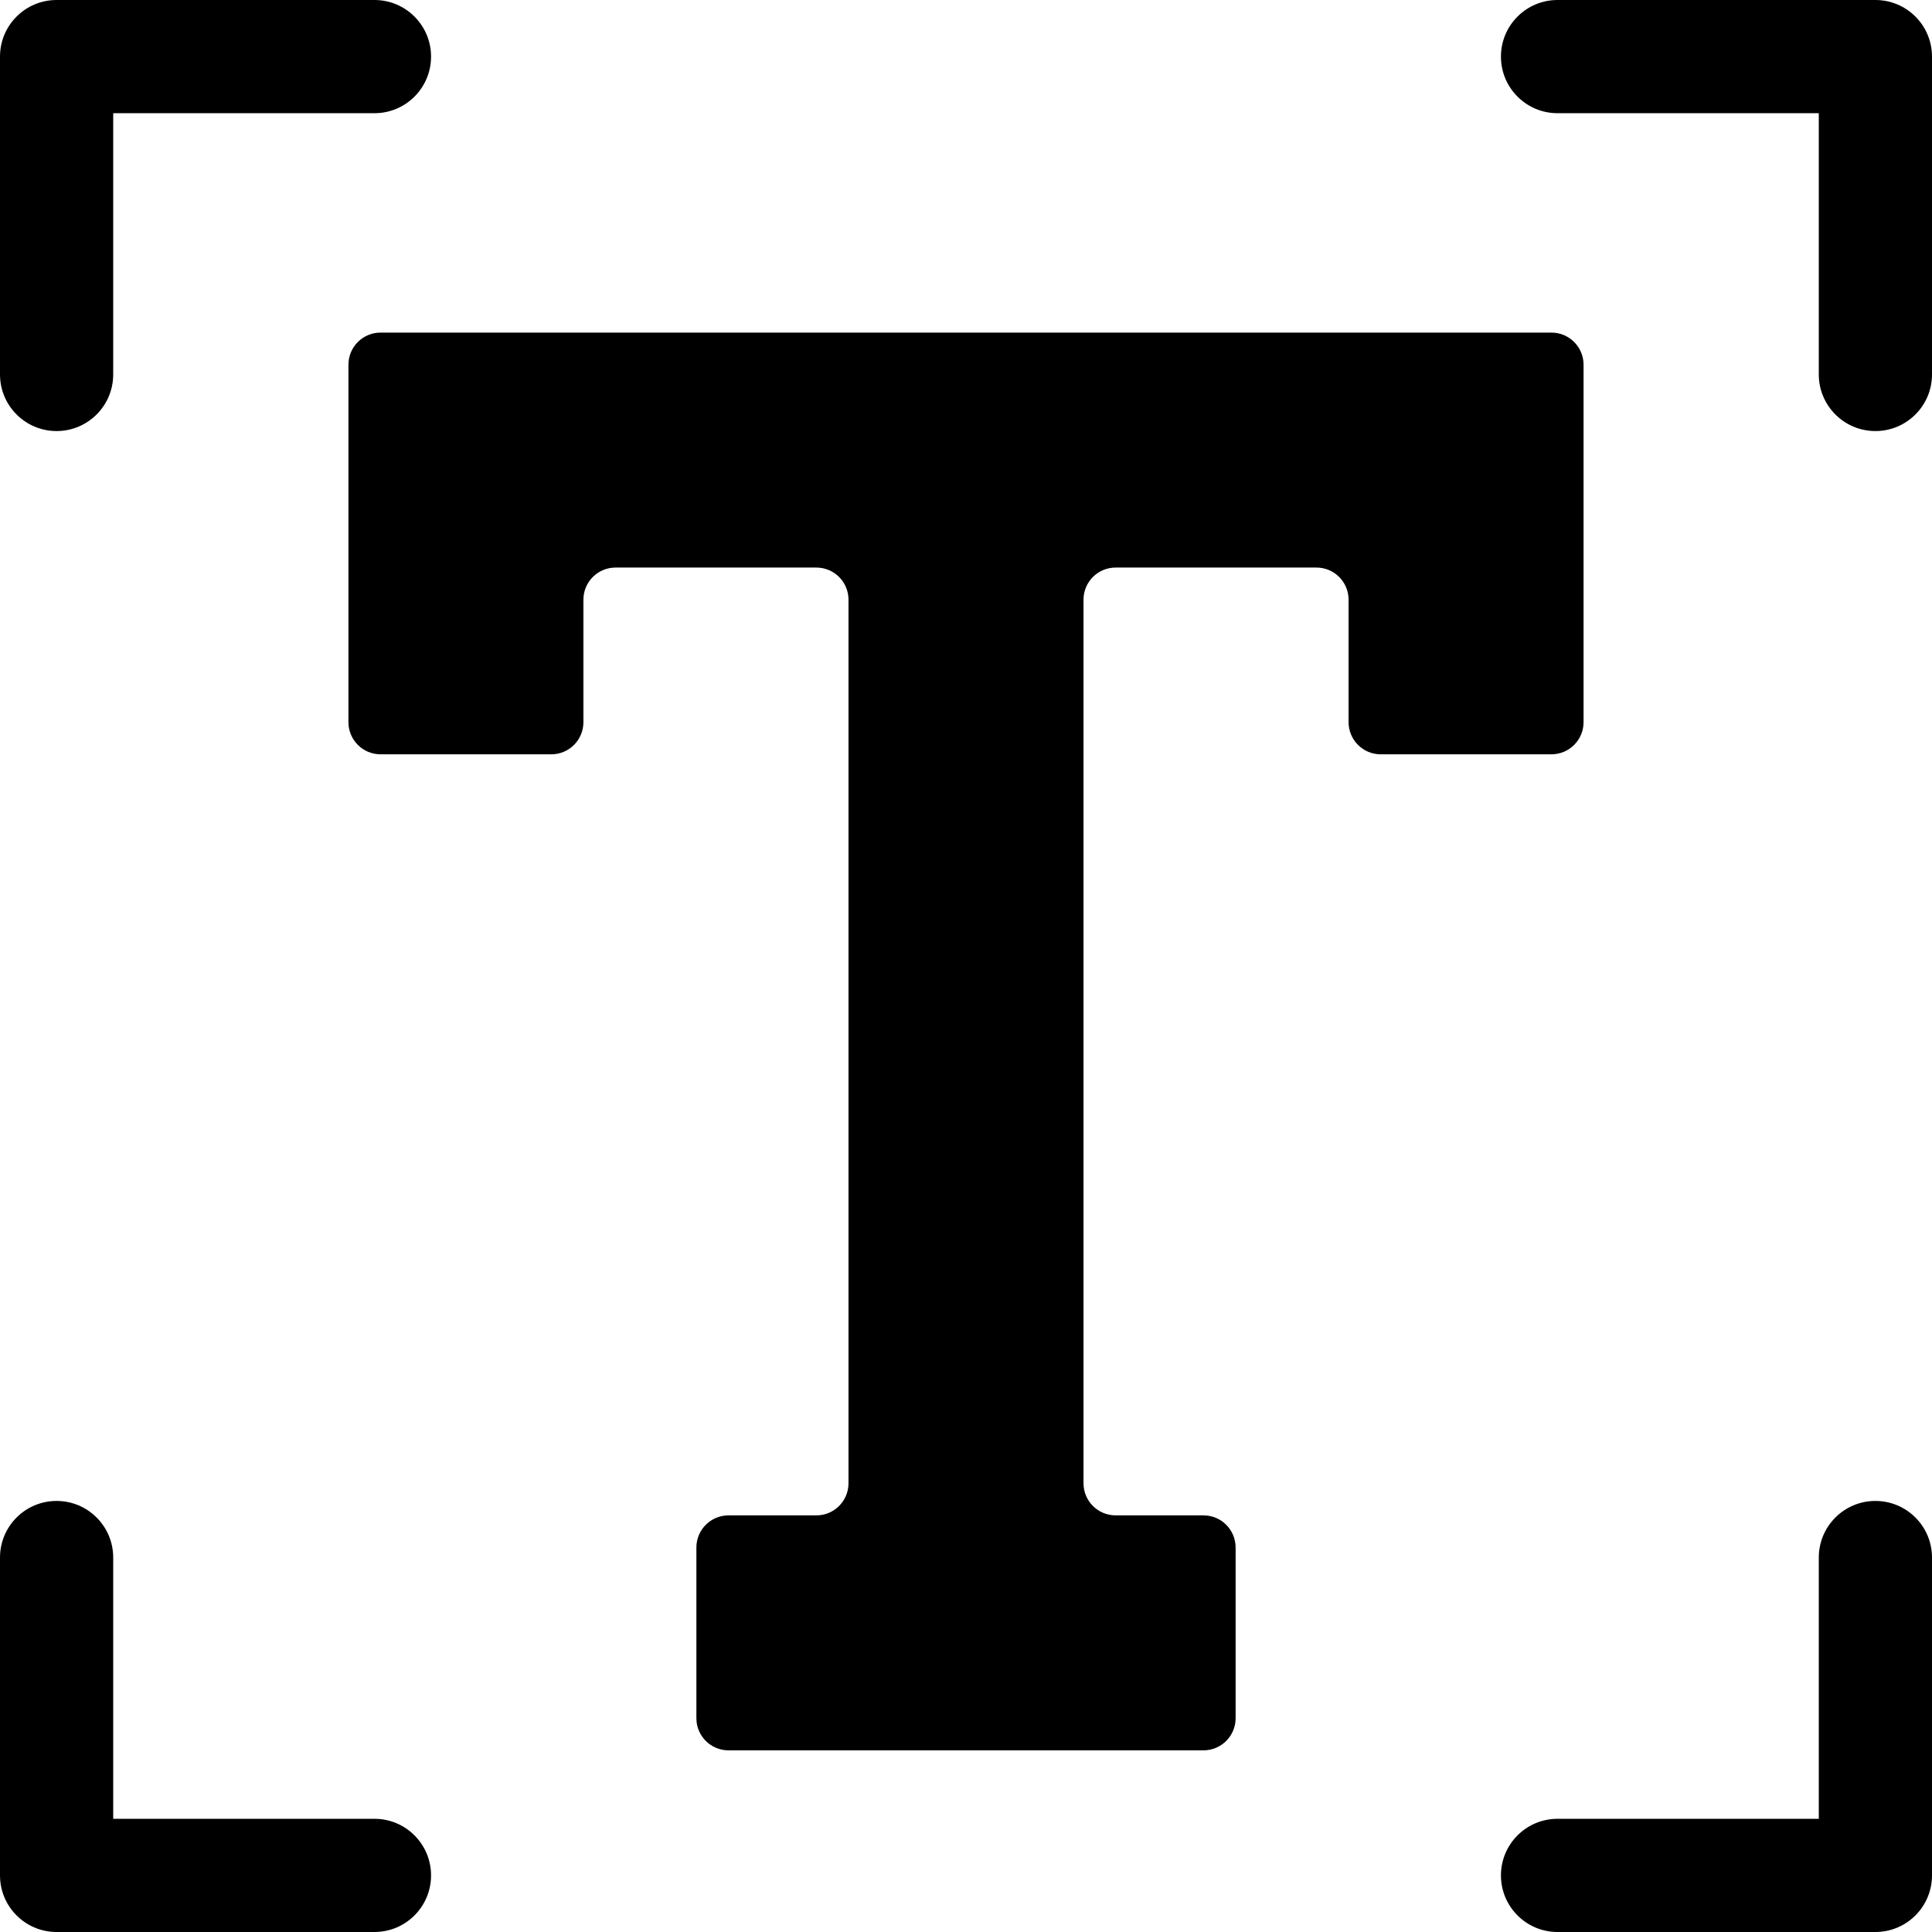
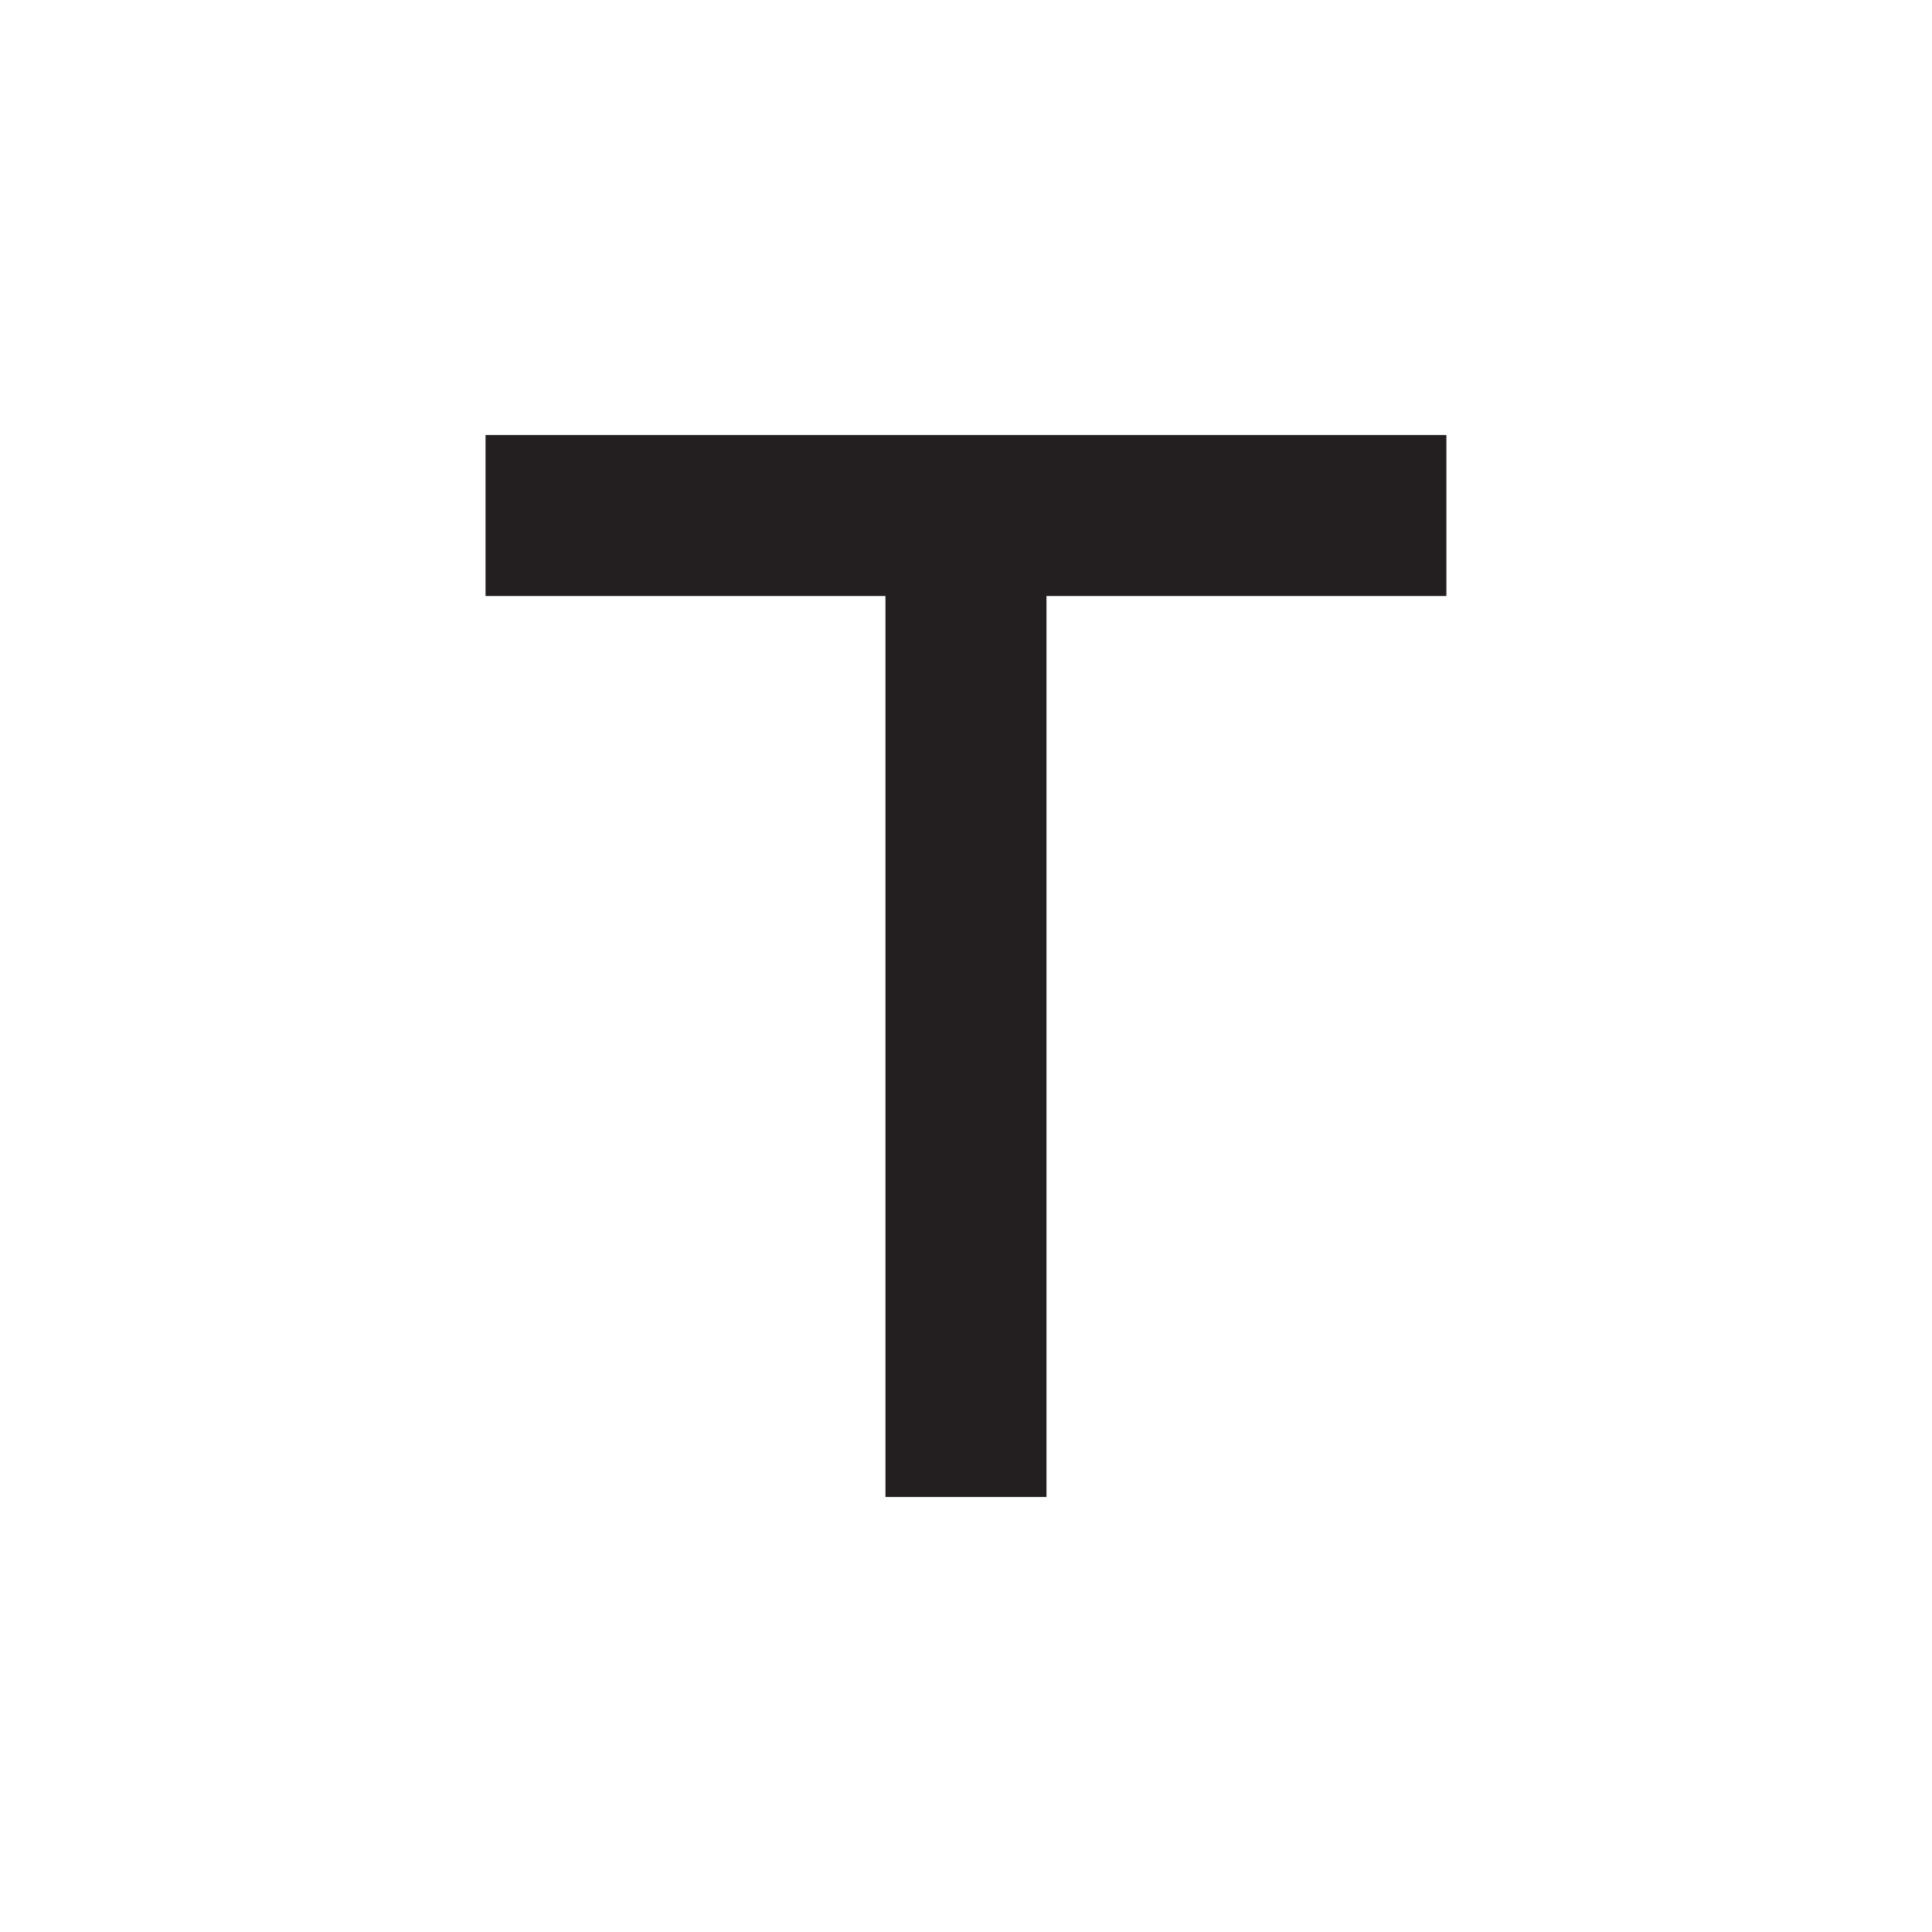
- <svg xmlns="http://www.w3.org/2000/svg" enable-background="new 0 0 512 512" height="512" viewBox="0 0 512 512" width="512">
-   <g>
-     <path d="m15 114.235c8.284 0 15-6.716 15-15v-69.235h69.235c8.284 0 15-6.716 15-15s-6.716-15-15-15h-84.235c-8.284 0-15 6.716-15 15v84.235c0 8.285 6.716 15 15 15z" />
-     <path d="m497 0h-84.235c-8.284 0-15 6.716-15 15s6.716 15 15 15h69.235v69.235c0 8.284 6.716 15 15 15s15-6.716 15-15v-84.235c0-8.284-6.716-15-15-15z" />
-     <path d="m497 397.765c-8.284 0-15 6.716-15 15v69.235h-69.235c-8.284 0-15 6.716-15 15s6.716 15 15 15h84.235c8.284 0 15-6.716 15-15v-84.235c0-8.285-6.716-15-15-15z" />
-     <path d="m99.235 482h-69.235v-69.235c0-8.284-6.716-15-15-15s-15 6.716-15 15v84.235c0 8.284 6.716 15 15 15h84.235c8.284 0 15-6.716 15-15s-6.715-15-15-15z" />
-     <path d="m419.66 191.38v-94.73c0-4.7-3.81-8.51-8.52-8.51h-155.14-155.14c-4.71 0-8.52 3.81-8.52 8.51v94.73c0 4.71 3.81 8.52 8.52 8.52h45.24c4.7 0 8.51-3.81 8.51-8.52v-32.45c0-4.71 3.82-8.52 8.52-8.52h53.21c4.71 0 8.52 3.81 8.52 8.52v234.14c0 4.71-3.81 8.52-8.52 8.52h-23.27c-4.71 0-8.52 3.81-8.52 8.52v45.24c0 4.7 3.81 8.51 8.52 8.51h62.93 62.93c4.71 0 8.52-3.81 8.52-8.51v-45.24c0-4.71-3.81-8.52-8.52-8.52h-23.27c-4.71 0-8.52-3.81-8.52-8.52v-234.14c0-4.71 3.81-8.52 8.52-8.52h53.21c4.7 0 8.52 3.81 8.52 8.52v32.45c0 4.71 3.81 8.52 8.51 8.52h45.24c4.71 0 8.52-3.81 8.52-8.52z" />
-   </g>
+ <svg xmlns="http://www.w3.org/2000/svg" width="32" height="32" viewBox="0 0 32 32" fill="none">
+   <path d="M23.957 7.205V9.872H17.333V24.795H14.666V9.872H8.042V7.205H23.957Z" fill="#231F20" />
</svg>
